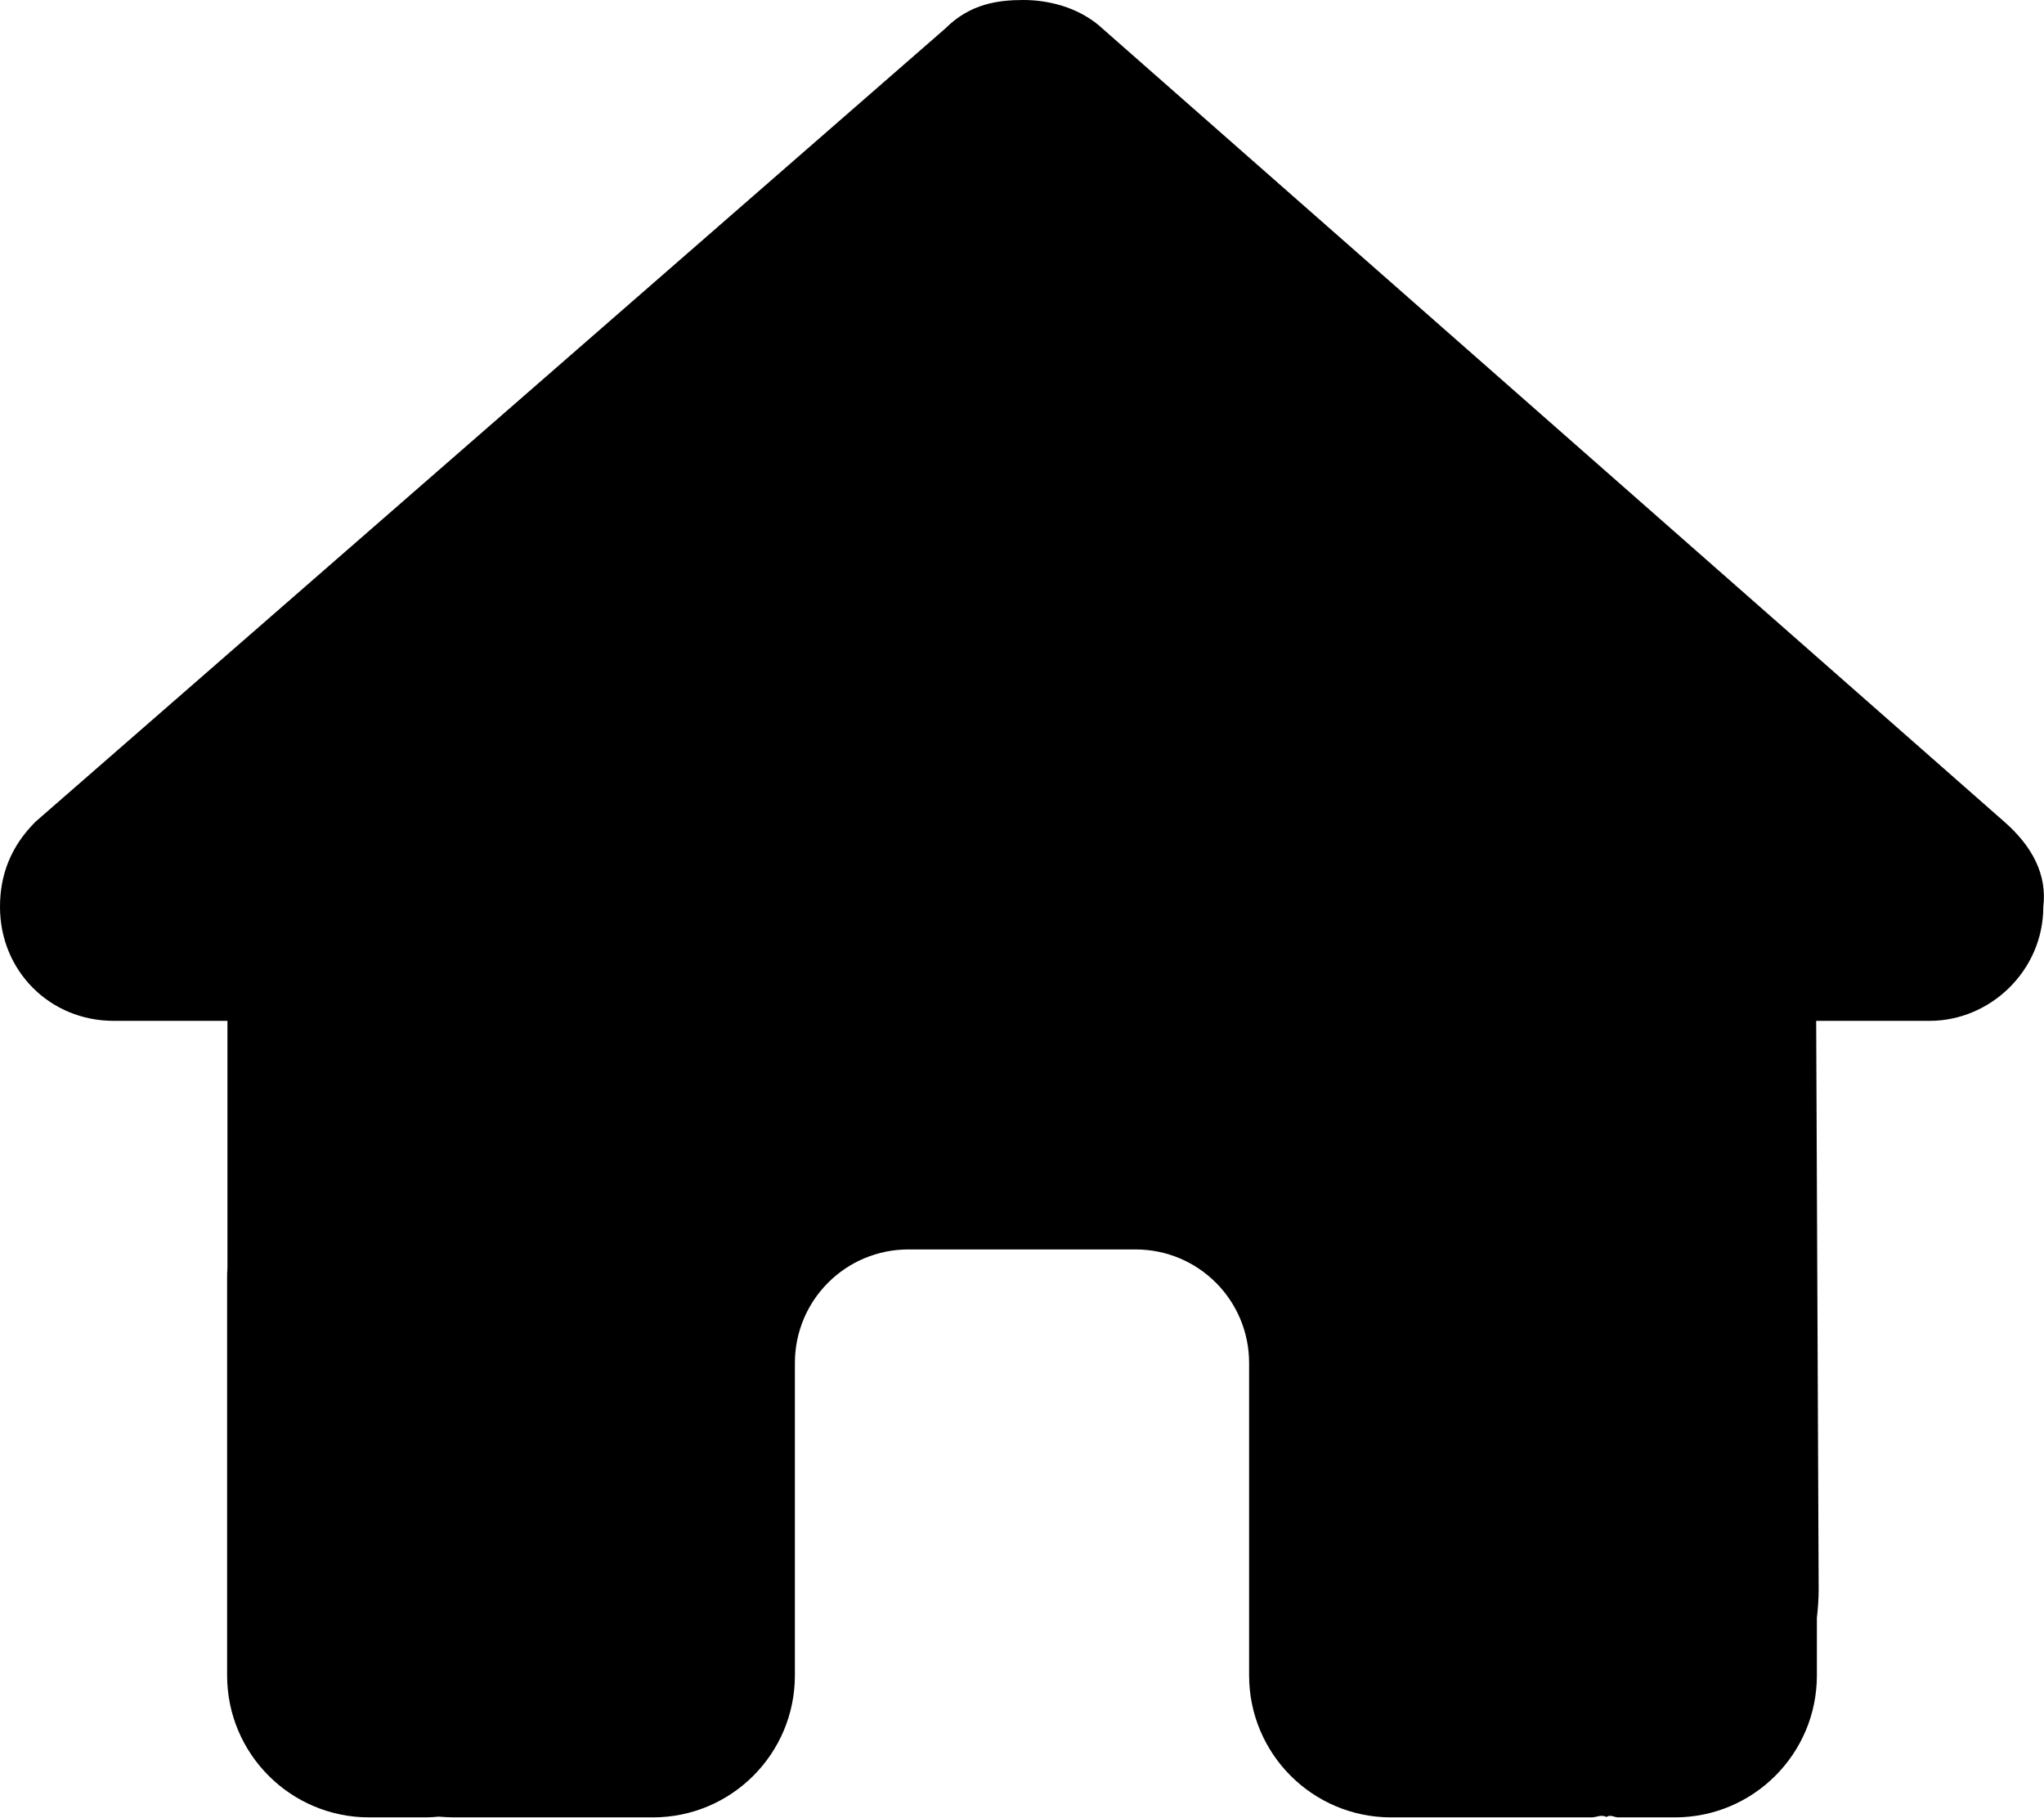
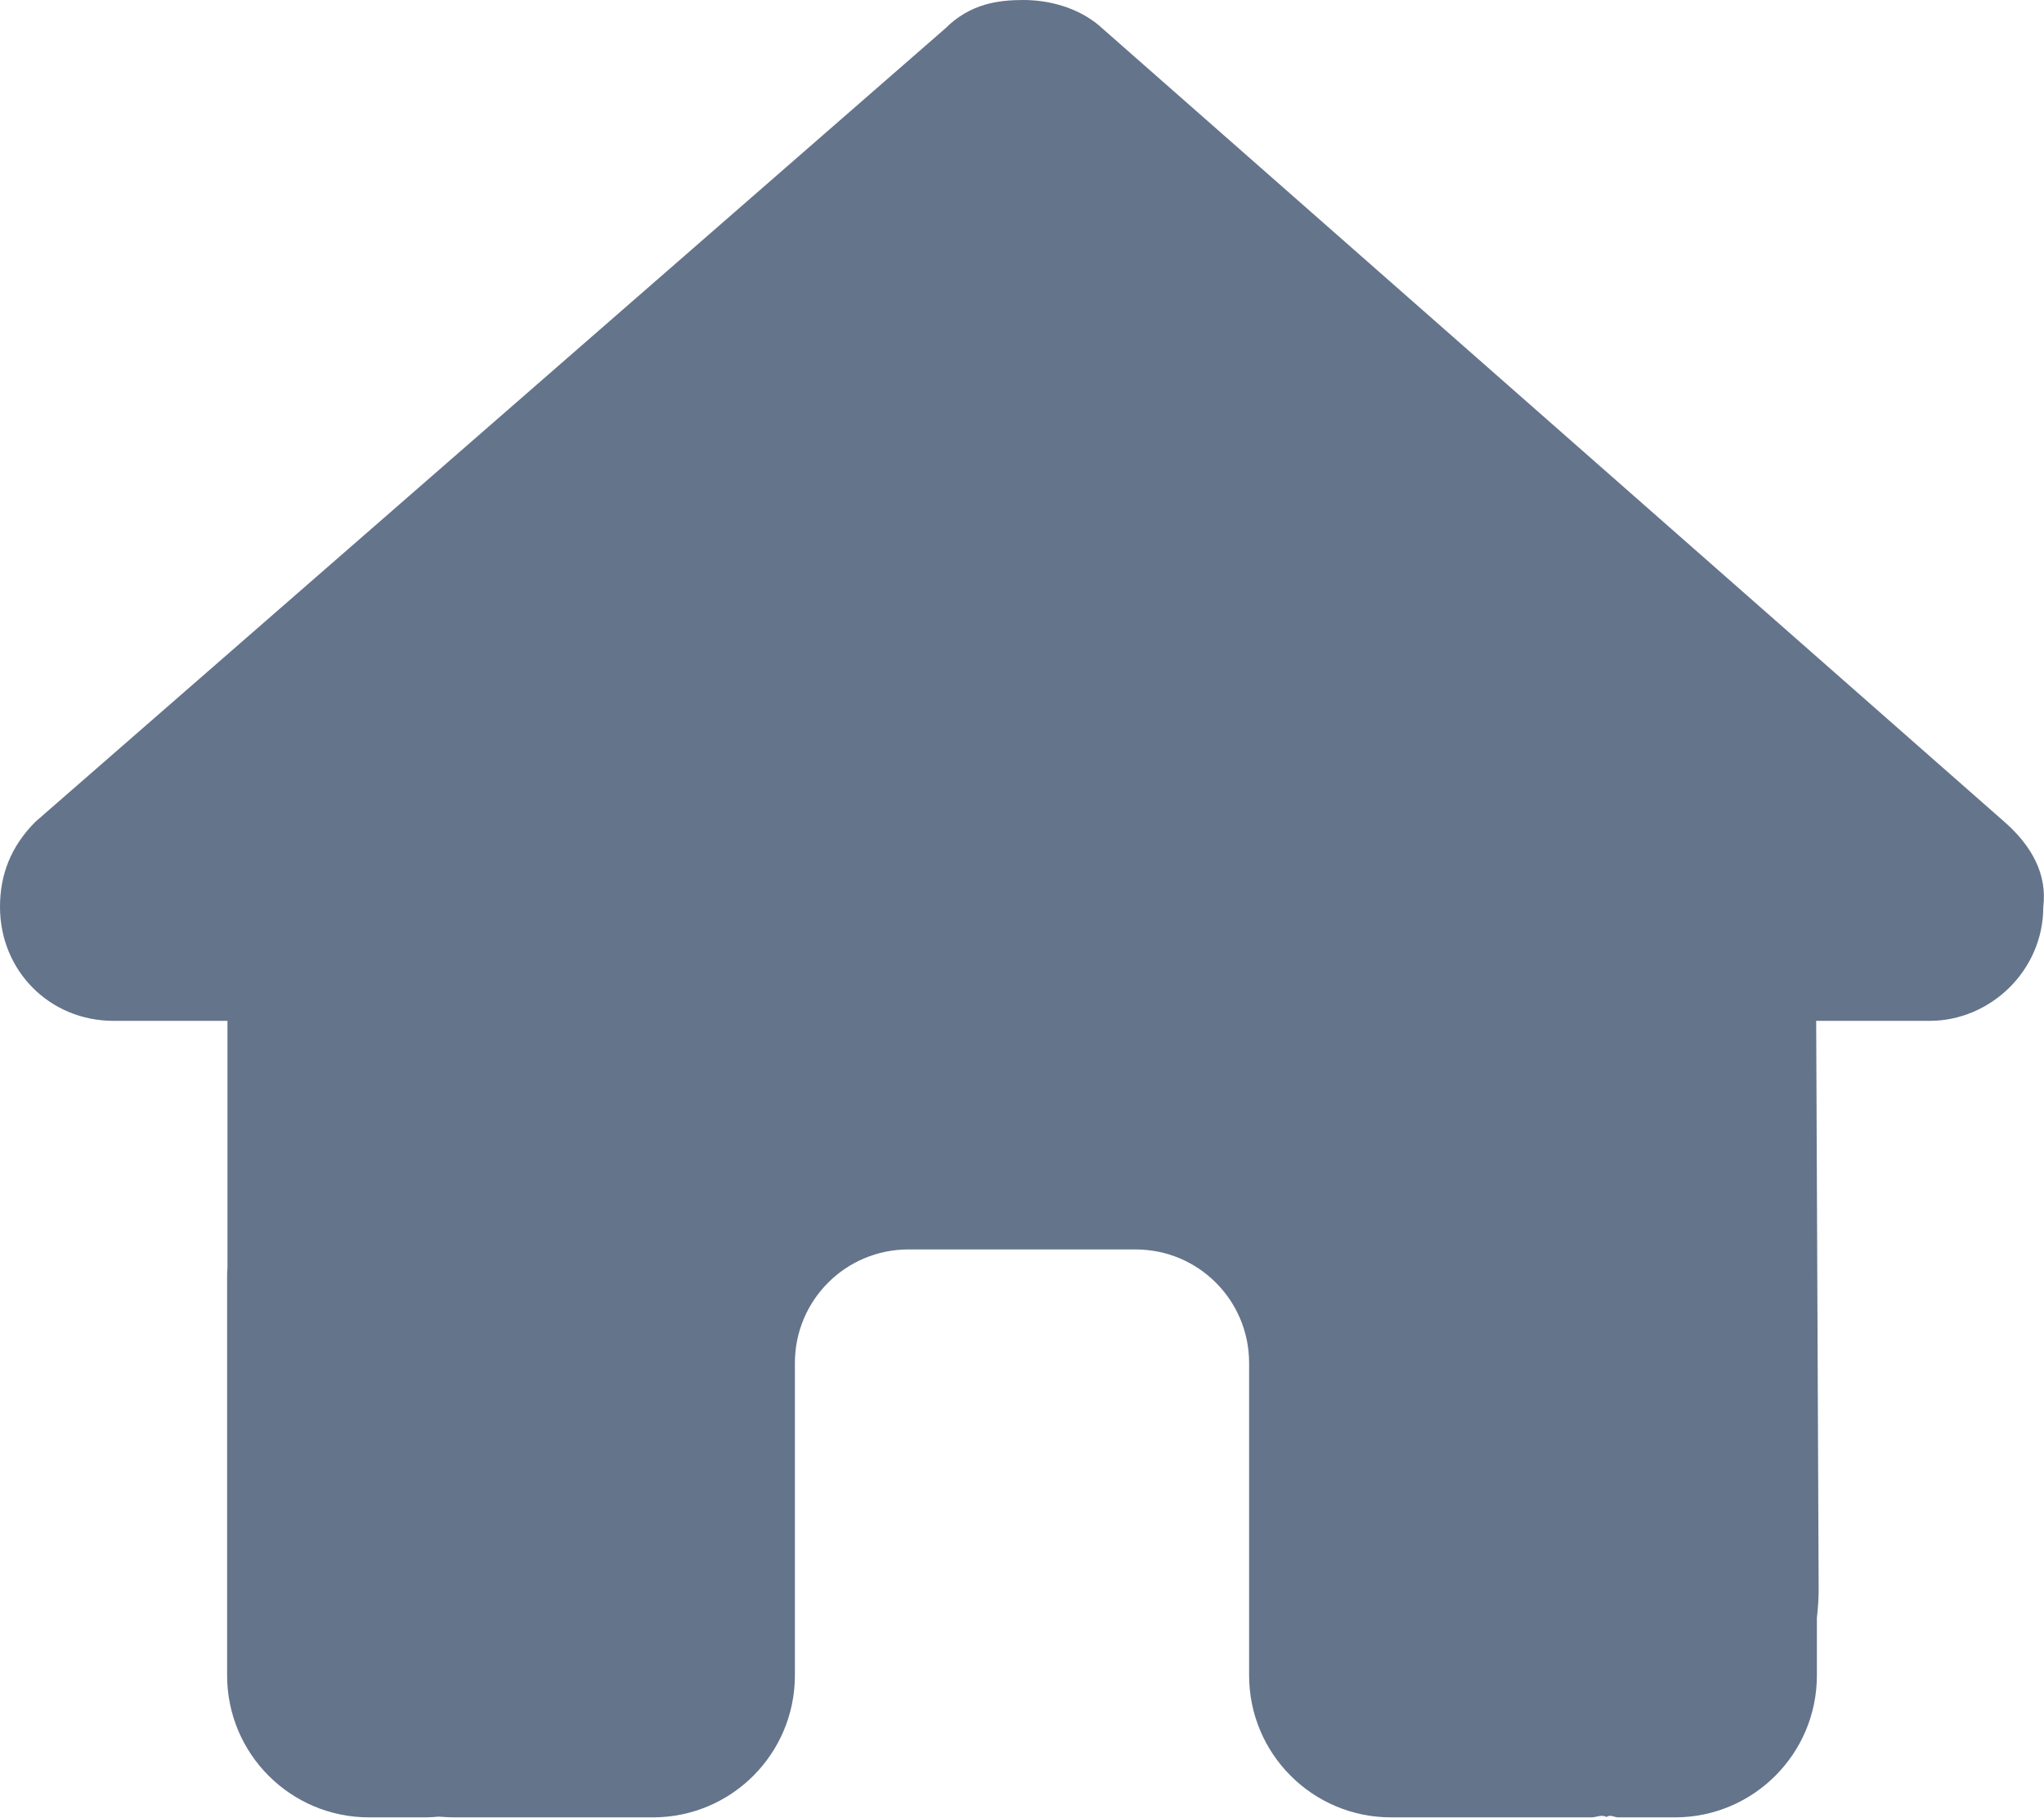
- <svg xmlns="http://www.w3.org/2000/svg" viewBox="0 0 576 512">
-   <path d="M575.8 255.5C575.8 273.5 560.8 287.6 543.8 287.6H511.8L512.5 447.7C512.5 450.5 512.3 453.1 512 455.8V472C512 494.1 494.1 512 472 512H456C454.9 512 453.8 511.1 452.7 511.9C451.3 511.1 449.9 512 448.5 512H392C369.9 512 352 494.1 352 472V384C352 366.3 337.7 352 320 352H256C238.3 352 224 366.3 224 384V472C224 494.1 206.1 512 184 512H128.1C126.6 512 125.1 511.9 123.6 511.8C122.4 511.9 121.2 512 120 512H104C81.91 512 64 494.1 64 472V360C64 359.1 64.03 358.1 64.09 357.2V287.6H32.05C14.02 287.6 0 273.5 0 255.5C0 246.5 3.004 238.5 10.01 231.5L266.4 8.016C273.4 1.002 281.4 0 288.4 0C295.4 0 303.4 2.004 309.5 7.014L564.8 231.5C572.8 238.5 576.9 246.5 575.8 255.5L575.8 255.5z" />
+ <svg xmlns="http://www.w3.org/2000/svg" version="1.1" id="Layer_1" x="0px" y="0px" viewBox="0 0 576 512" style="enable-background:new 0 0 576 512;" xml:space="preserve">
+   <style type="text/css">
+ 	.st0{fill:#64748B;}
+ </style>
+   <path class="st0" d="M575.8,255.5c0,18-15,32.1-32,32.1h-32l0.7,160.1c0,2.8-0.2,5.4-0.5,8.1V472c0,22.1-17.9,40-40,40h-16  c-1.1,0-2.2-0.9-3.3-0.1c-1.4-0.8-2.8,0.1-4.2,0.1H392c-22.1,0-40-17.9-40-40v-88c0-17.7-14.3-32-32-32h-64c-17.7,0-32,14.3-32,32  v88c0,22.1-17.9,40-40,40h-55.9c-1.5,0-3-0.1-4.5-0.2c-1.2,0.1-2.4,0.2-3.6,0.2h-16c-22.1,0-40-17.9-40-40V360c0-0.9,0-1.9,0.1-2.8  v-69.6H32c-18,0-32-14.1-32-32.1c0-9,3-17,10-24L266.4,8c7-7,15-8,22-8s15,2,21.1,7l255.3,224.5  C572.8,238.5,576.9,246.5,575.8,255.5L575.8,255.5z" />
</svg>
